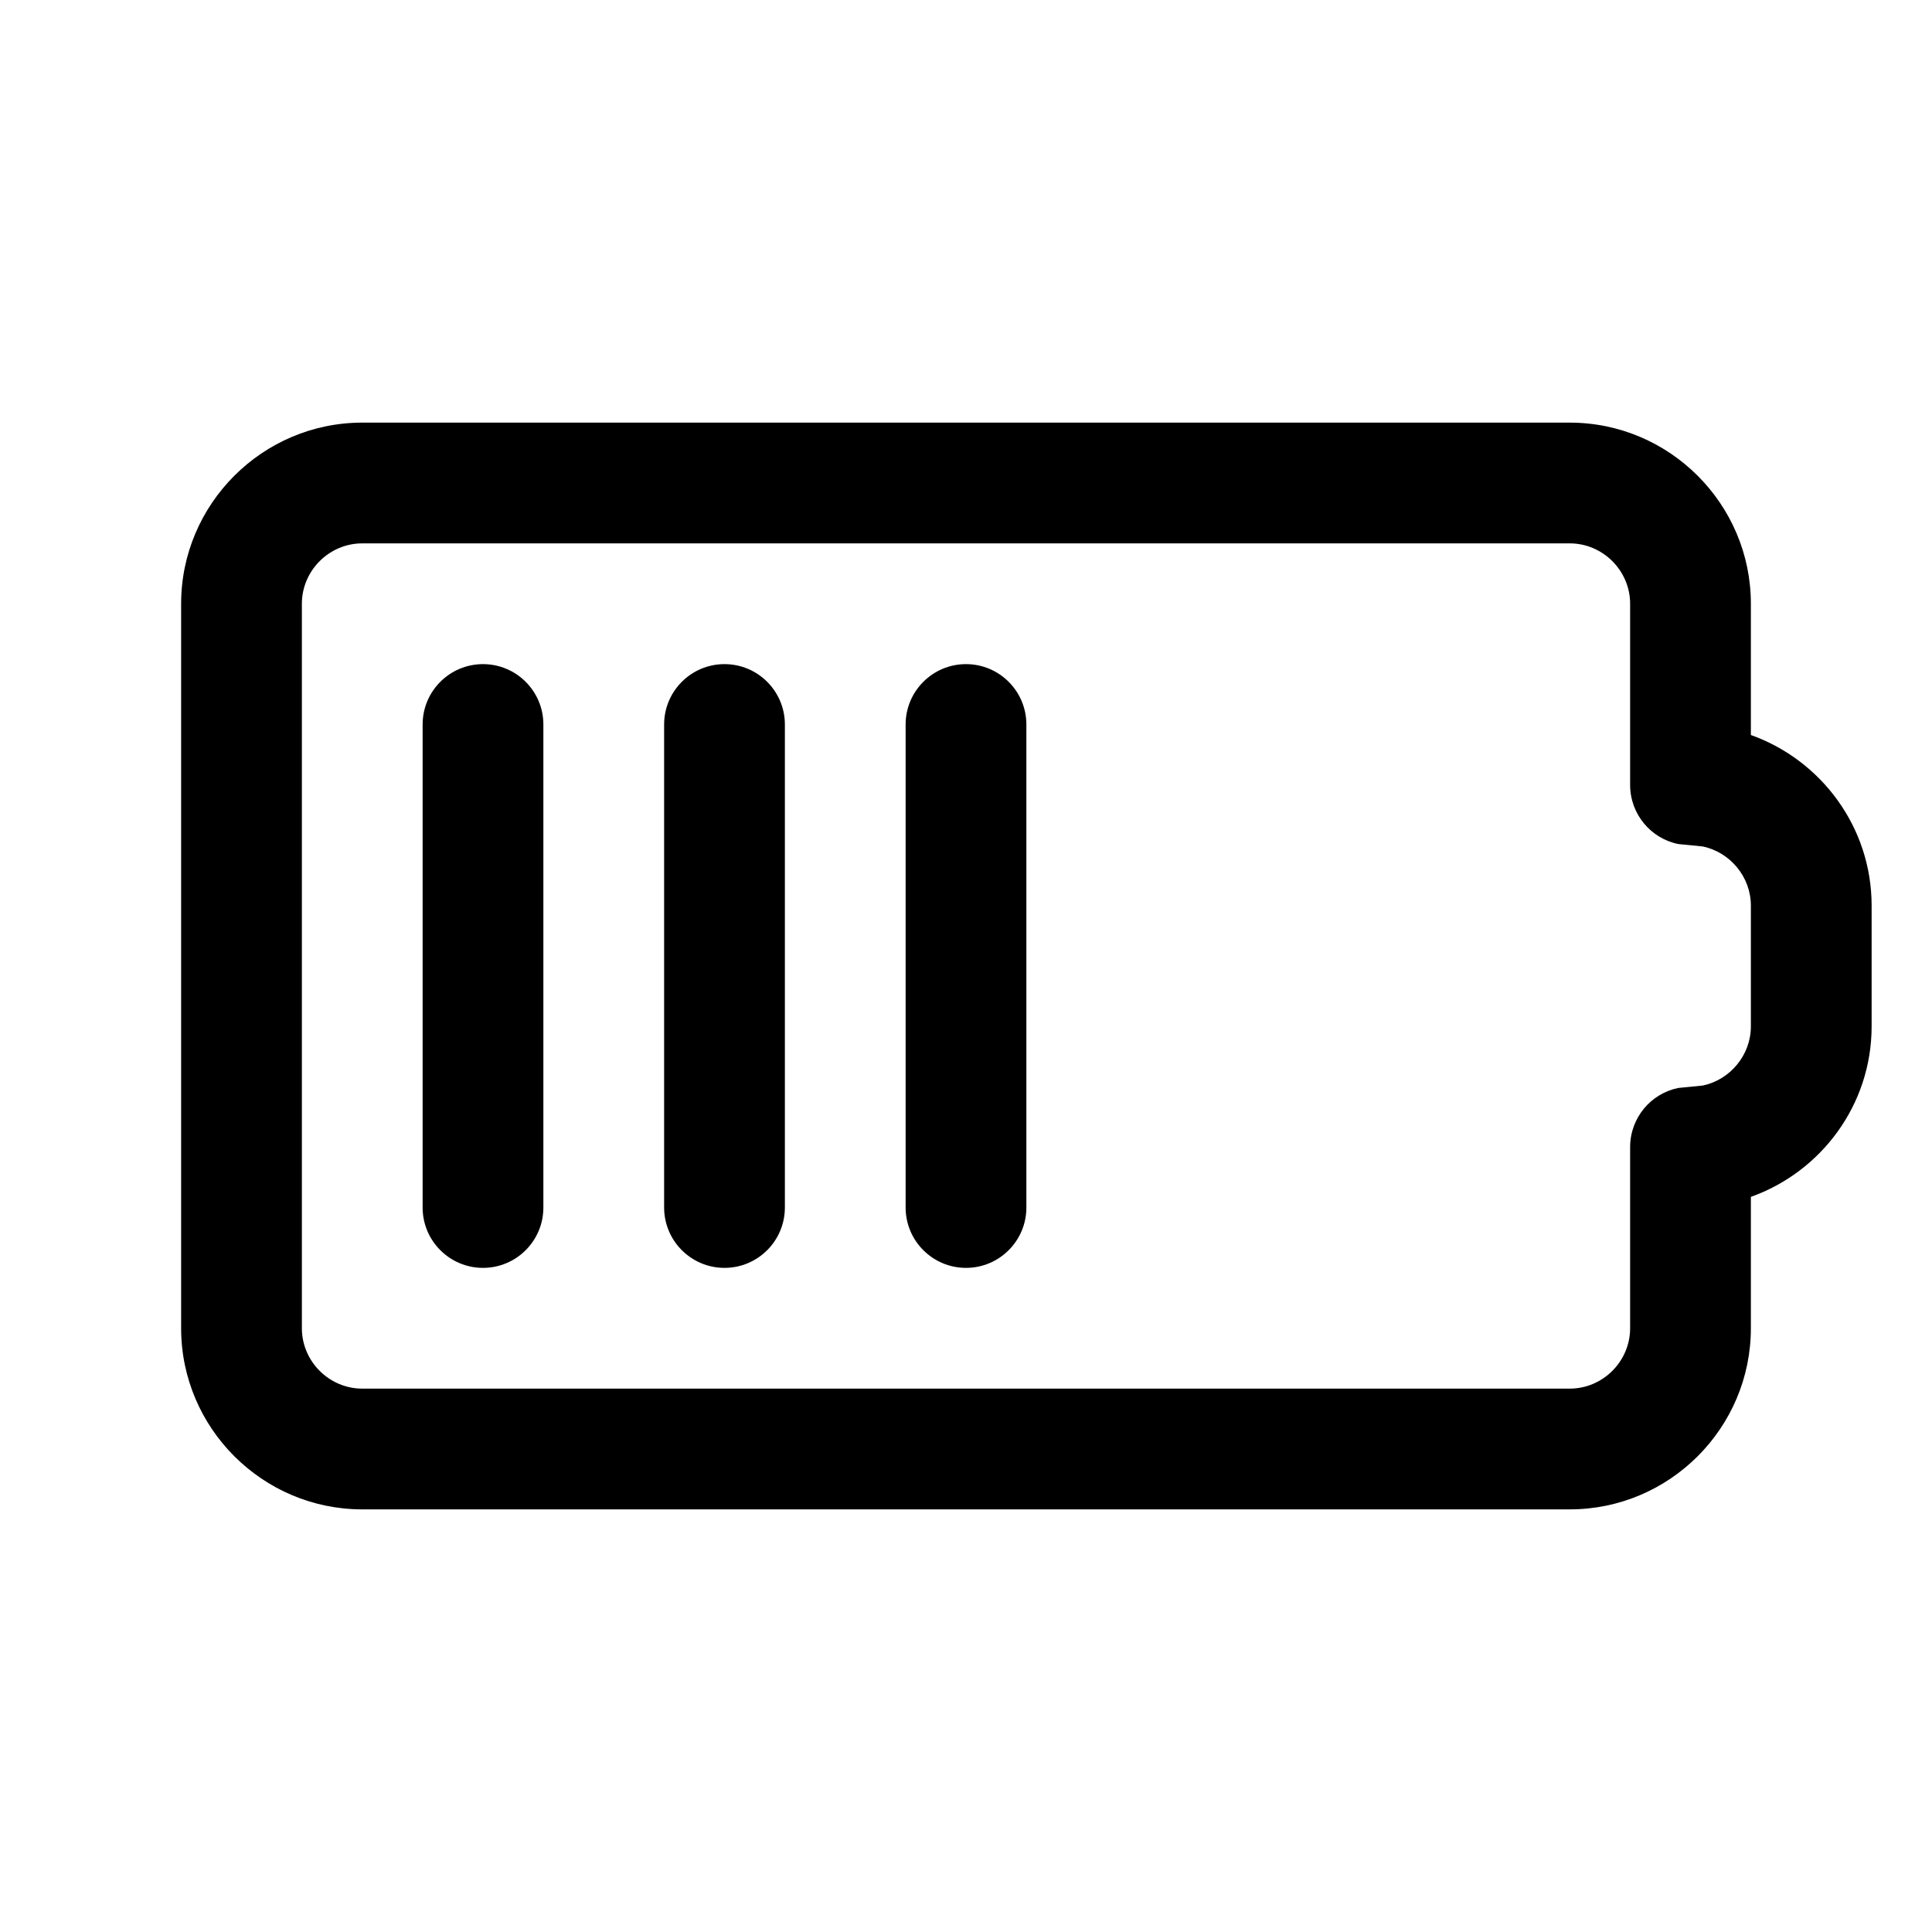
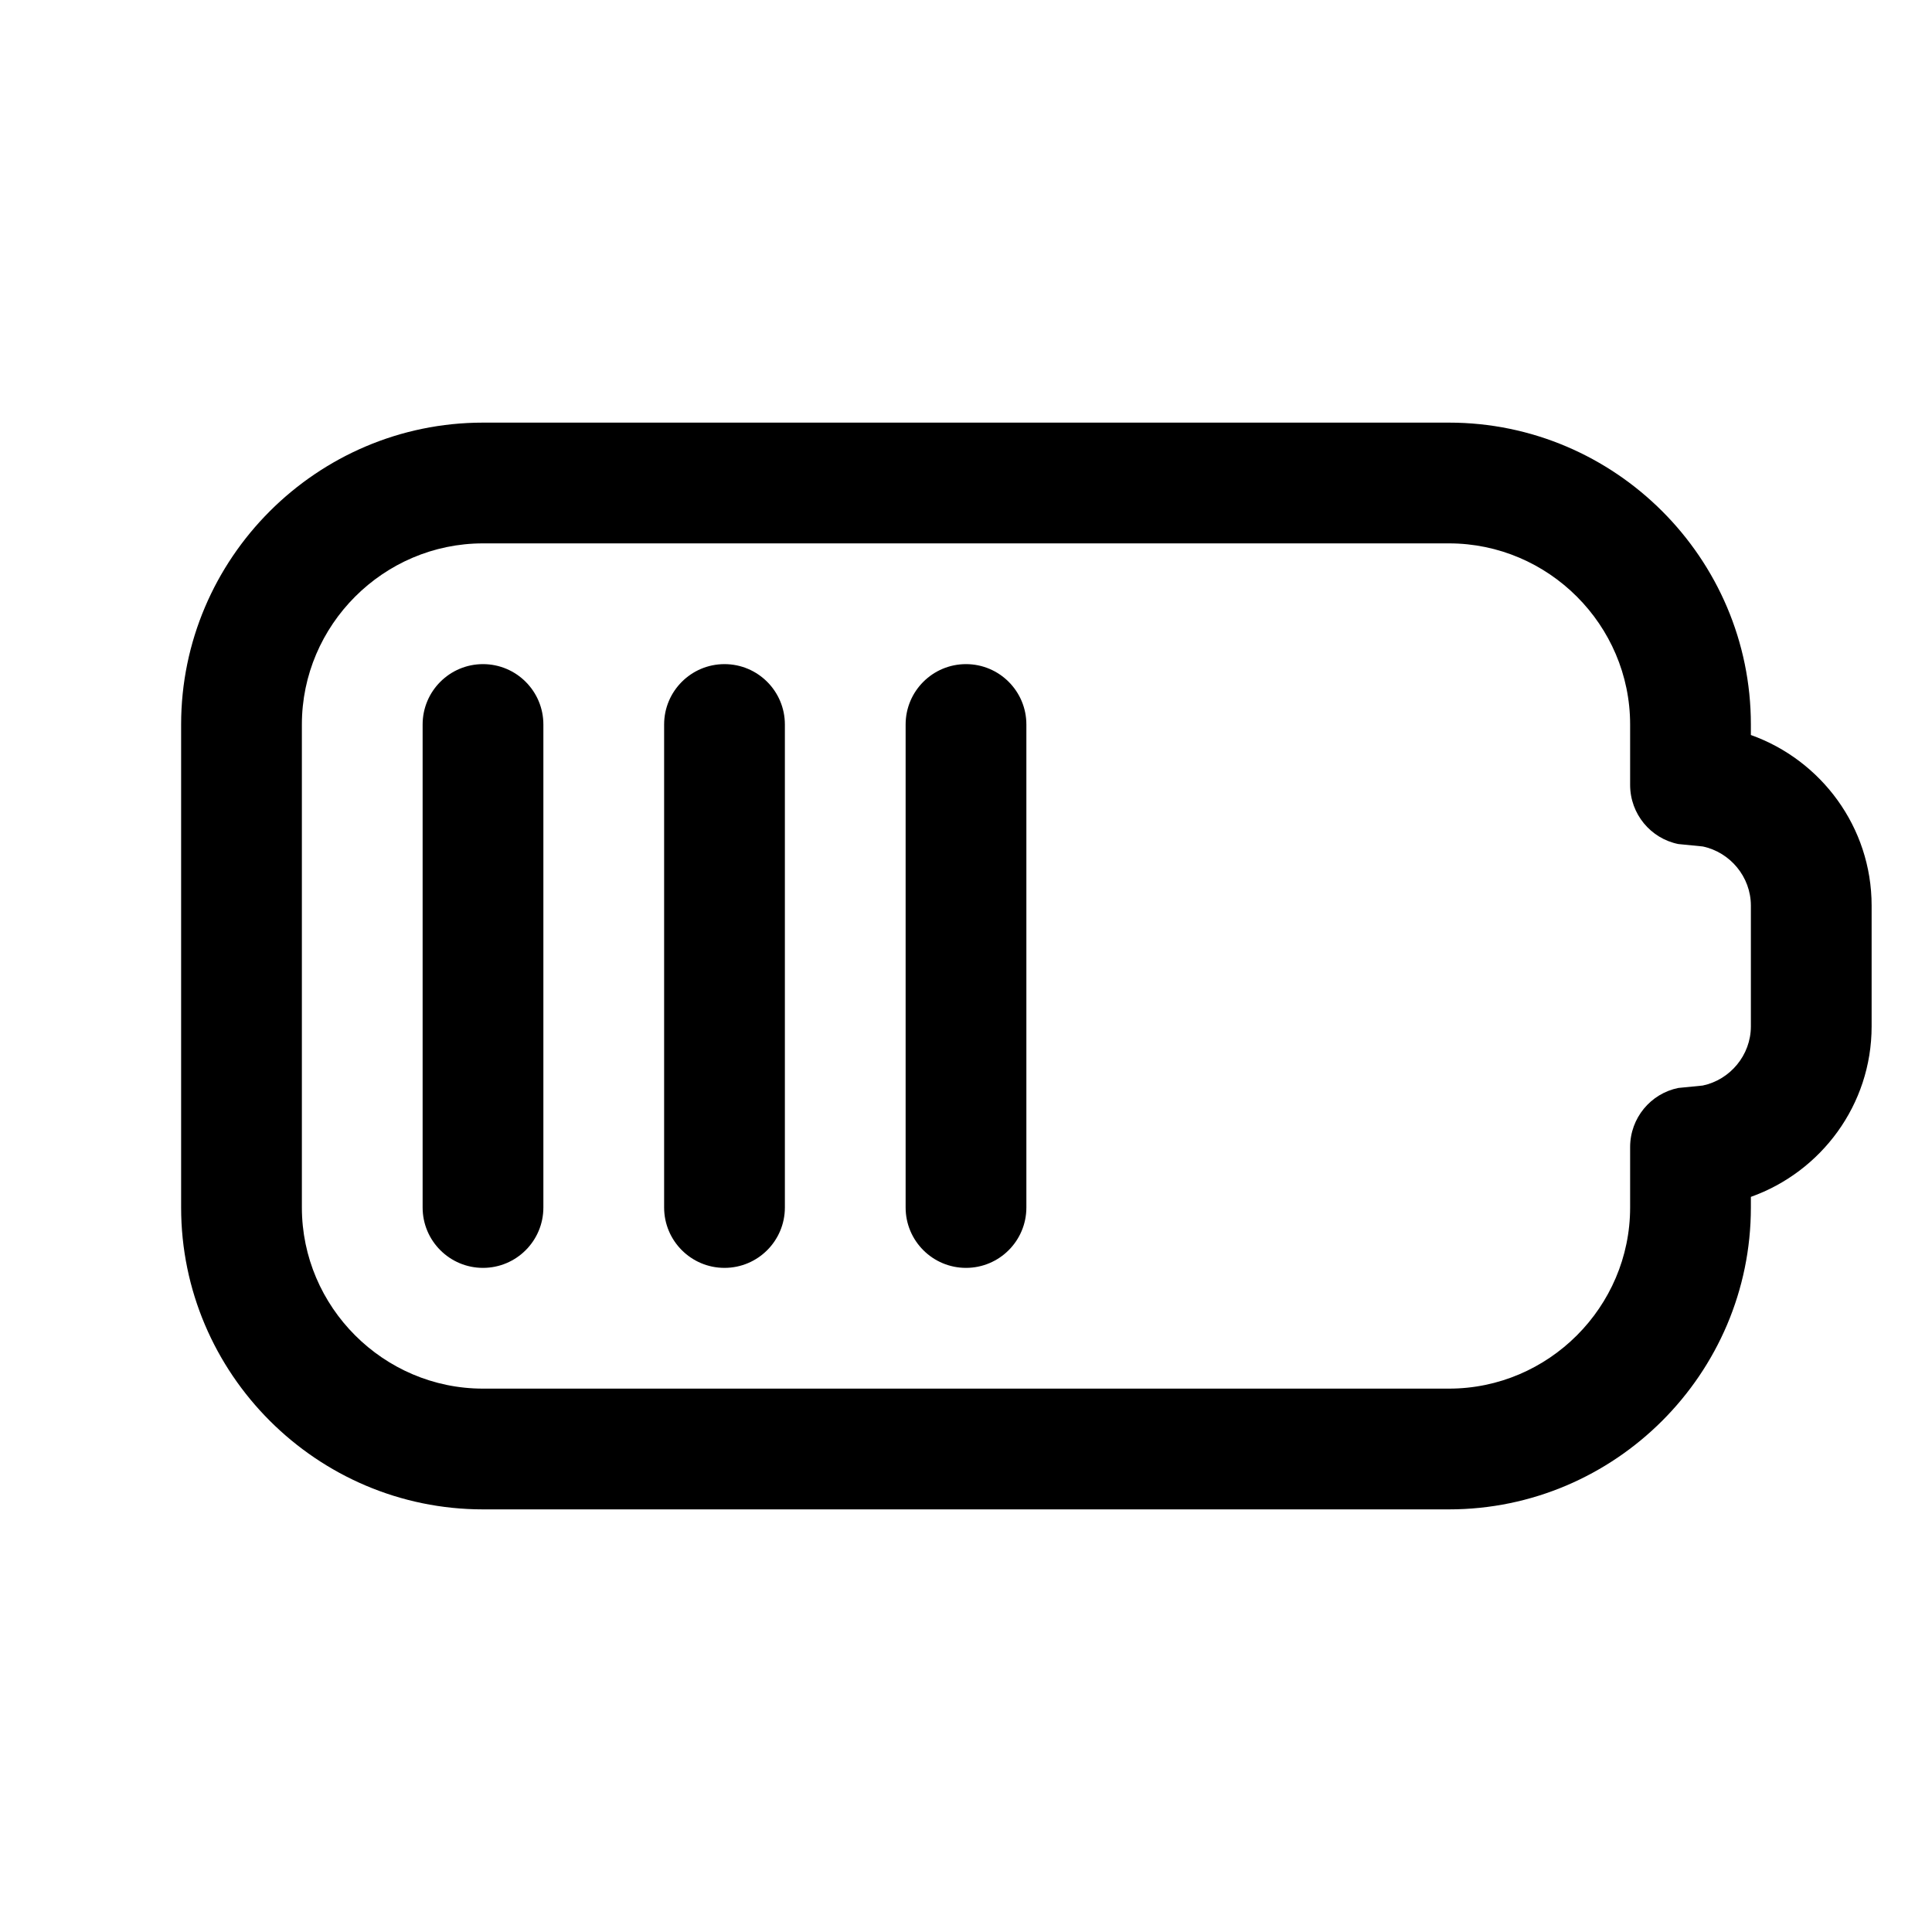
<svg xmlns="http://www.w3.org/2000/svg" width="16" height="16" viewBox="0 0 16 16" fill="none">
  <path d="M4 5.5C4.276 5.5 4.5 5.724 4.5 6V10C4.5 10.276 4.276 10.5 4 10.5C3.724 10.5 3.5 10.276 3.5 10V6C3.5 5.724 3.724 5.5 4 5.5Z" fill="black" />
  <path d="M6 5.5C6.276 5.5 6.5 5.724 6.5 6V10C6.5 10.276 6.276 10.5 6 10.5C5.724 10.5 5.5 10.276 5.5 10V6C5.5 5.724 5.724 5.5 6 5.5Z" fill="black" />
  <path d="M8 5.5C8.276 5.5 8.5 5.724 8.5 6V10C8.5 10.276 8.276 10.5 8 10.5C7.724 10.5 7.5 10.276 7.5 10V6C7.5 5.724 7.724 5.5 8 5.5Z" fill="black" />
-   <path fill-rule="evenodd" clip-rule="evenodd" d="M13 3.5C13.826 3.5 14.5 4.174 14.5 5V6.087C15.081 6.294 15.5 6.849 15.5 7.5V8.5C15.5 9.151 15.081 9.705 14.5 9.912V11C14.5 11.826 13.826 12.5 13 12.5H3C2.174 12.5 1.5 11.826 1.5 11V5C1.5 4.174 2.174 3.5 3 3.5H13ZM3 4.5C2.726 4.5 2.5 4.726 2.5 5V11C2.5 11.274 2.726 11.5 3 11.5H13C13.274 11.5 13.5 11.274 13.5 11V9.5C13.5 9.258 13.671 9.056 13.899 9.01L14.101 8.99C14.327 8.943 14.5 8.739 14.5 8.5V7.5C14.5 7.261 14.327 7.057 14.101 7.01L13.899 6.99C13.671 6.944 13.5 6.742 13.5 6.5V5C13.5 4.726 13.274 4.5 13 4.5H3Z" fill="black" />
+   <path fill-rule="evenodd" clip-rule="evenodd" d="M12 3.5C13.376 3.5 14.5 4.624 14.5 6V6.087C15.081 6.294 15.5 6.849 15.5 7.5V8.5C15.5 9.151 15.081 9.705 14.5 9.912V10C14.5 11.376 13.376 12.5 12 12.5H4C2.624 12.5 1.5 11.376 1.5 10V6C1.5 4.624 2.624 3.5 4 3.5H12ZM4 4.5C3.176 4.5 2.5 5.176 2.5 6V10C2.5 10.824 3.176 11.5 4 11.5H12C12.824 11.5 13.5 10.824 13.5 10V9.5C13.5 9.258 13.671 9.056 13.899 9.01L14.101 8.99C14.327 8.943 14.5 8.739 14.5 8.5V7.5C14.5 7.261 14.327 7.057 14.101 7.01L13.899 6.99C13.671 6.944 13.5 6.742 13.5 6.5V6C13.5 5.176 12.824 4.5 12 4.5H4Z" fill="black" />
</svg>
